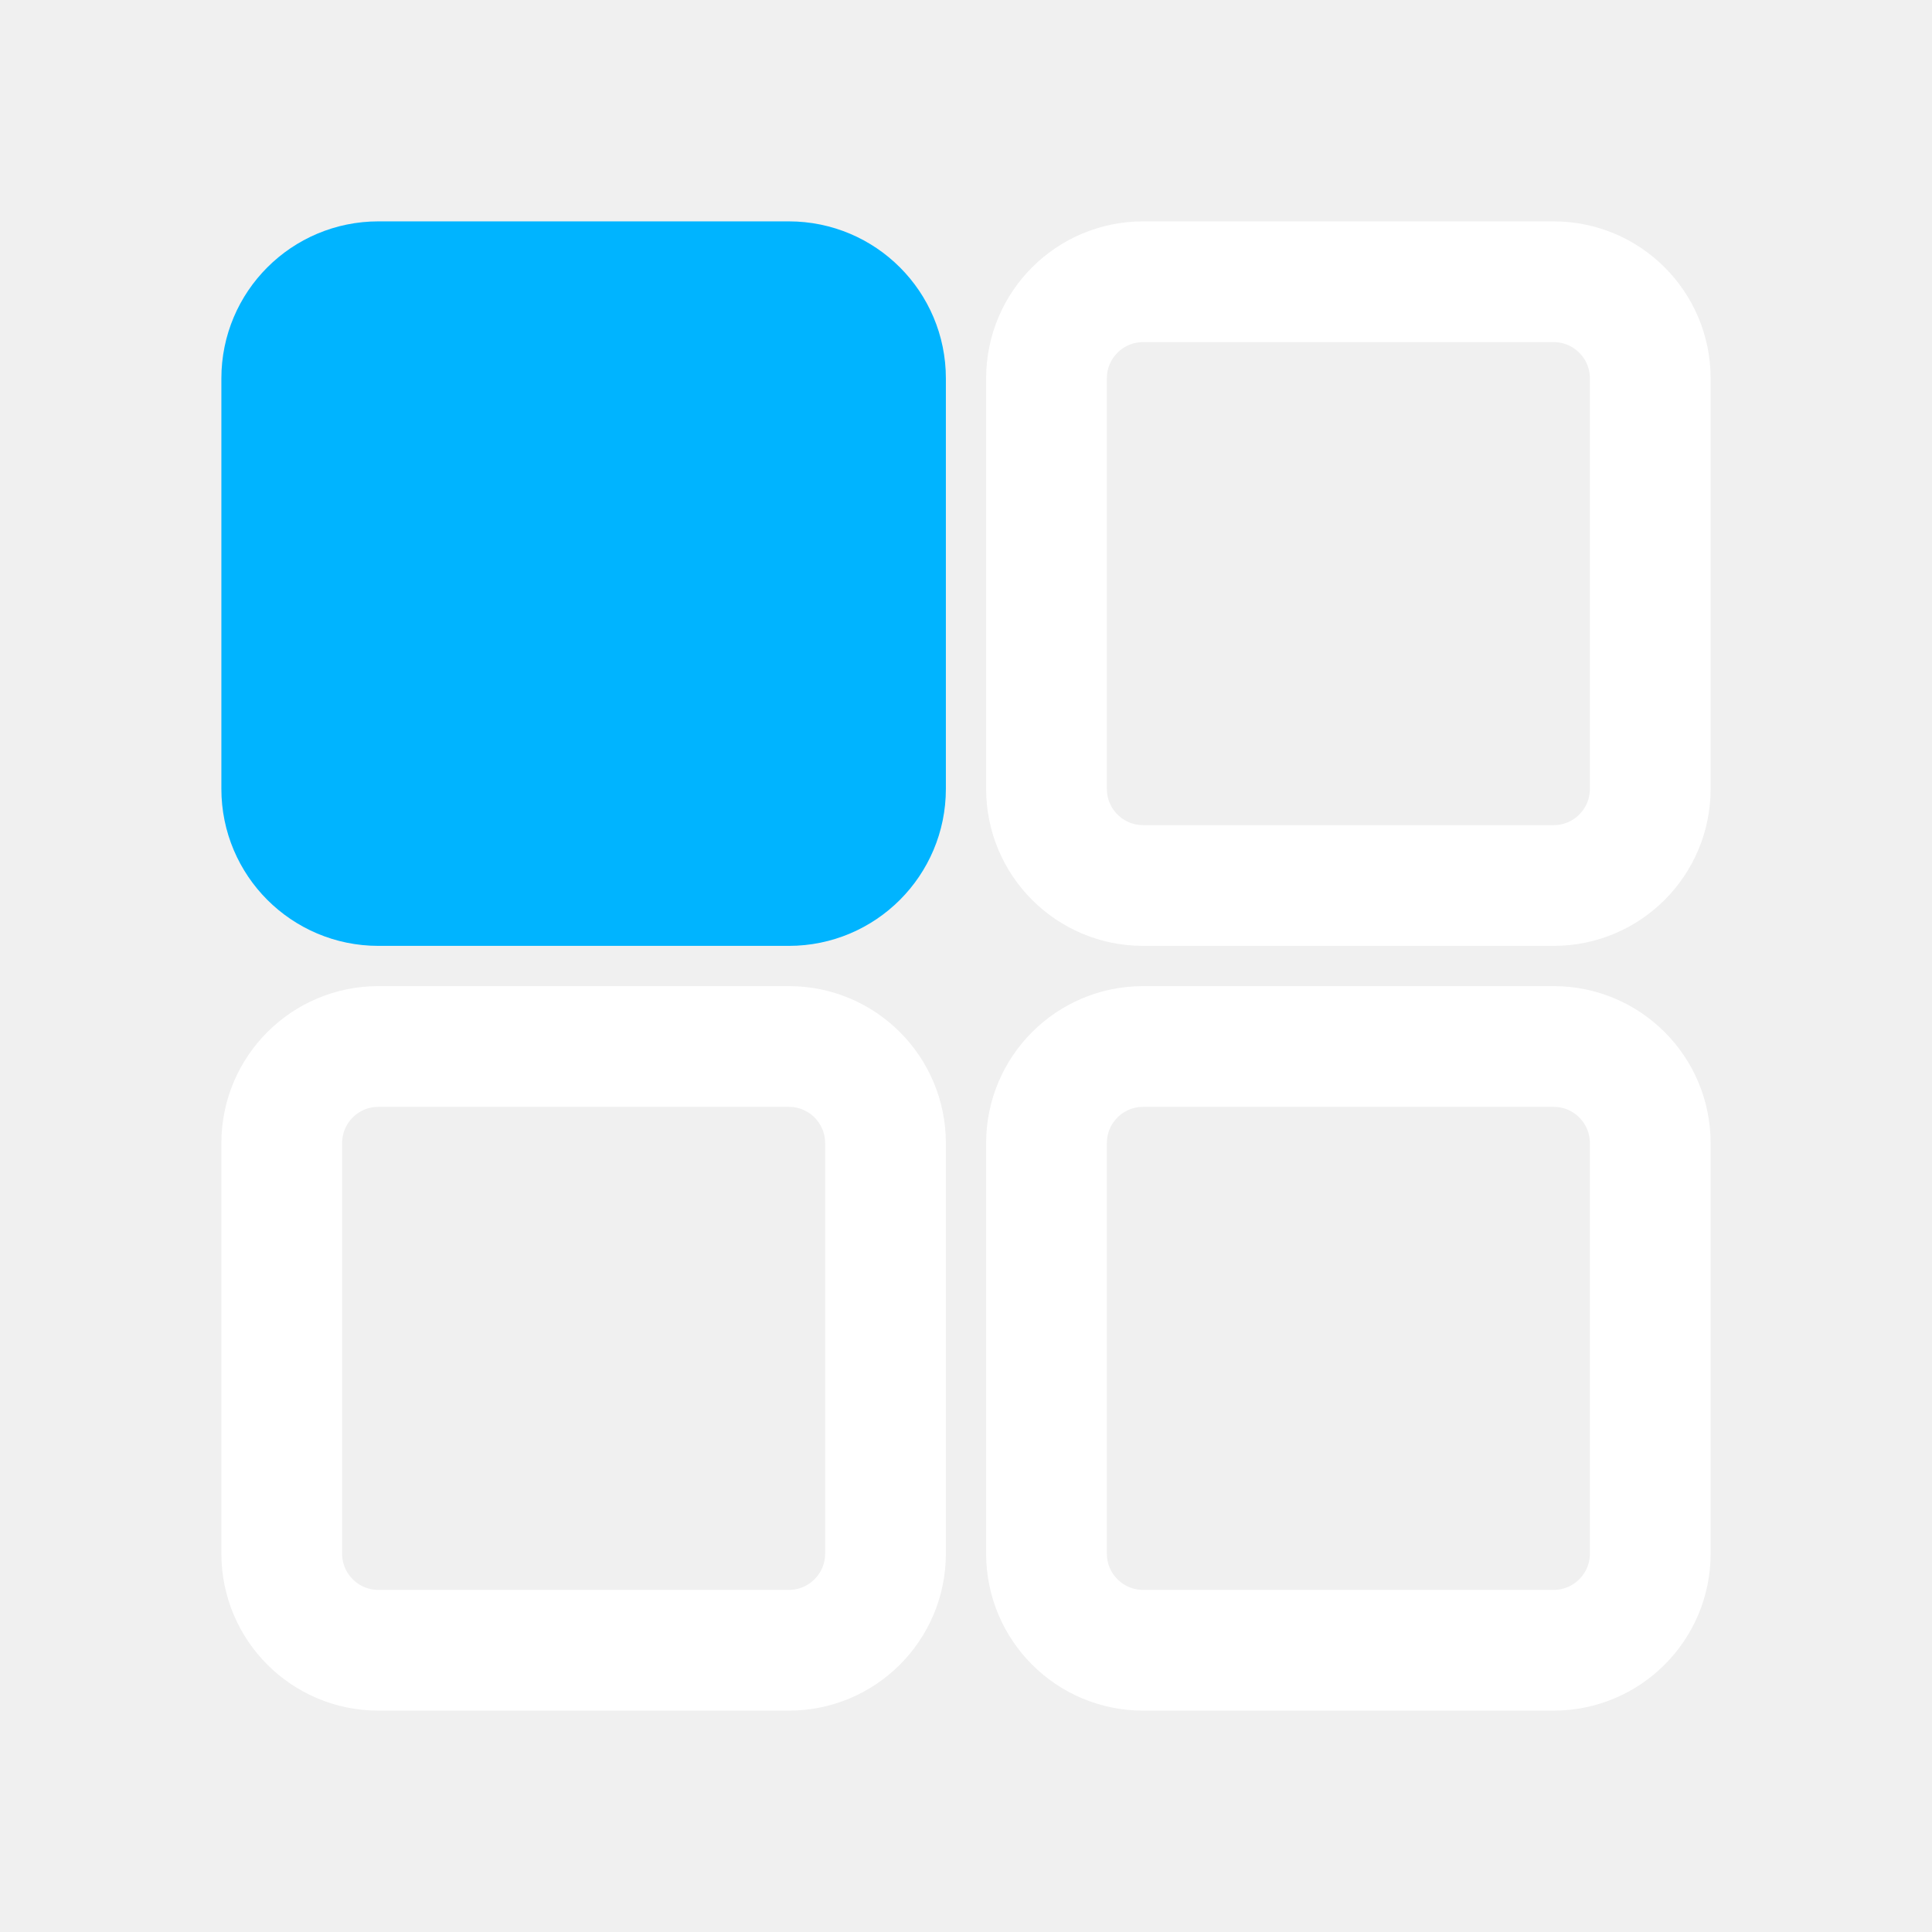
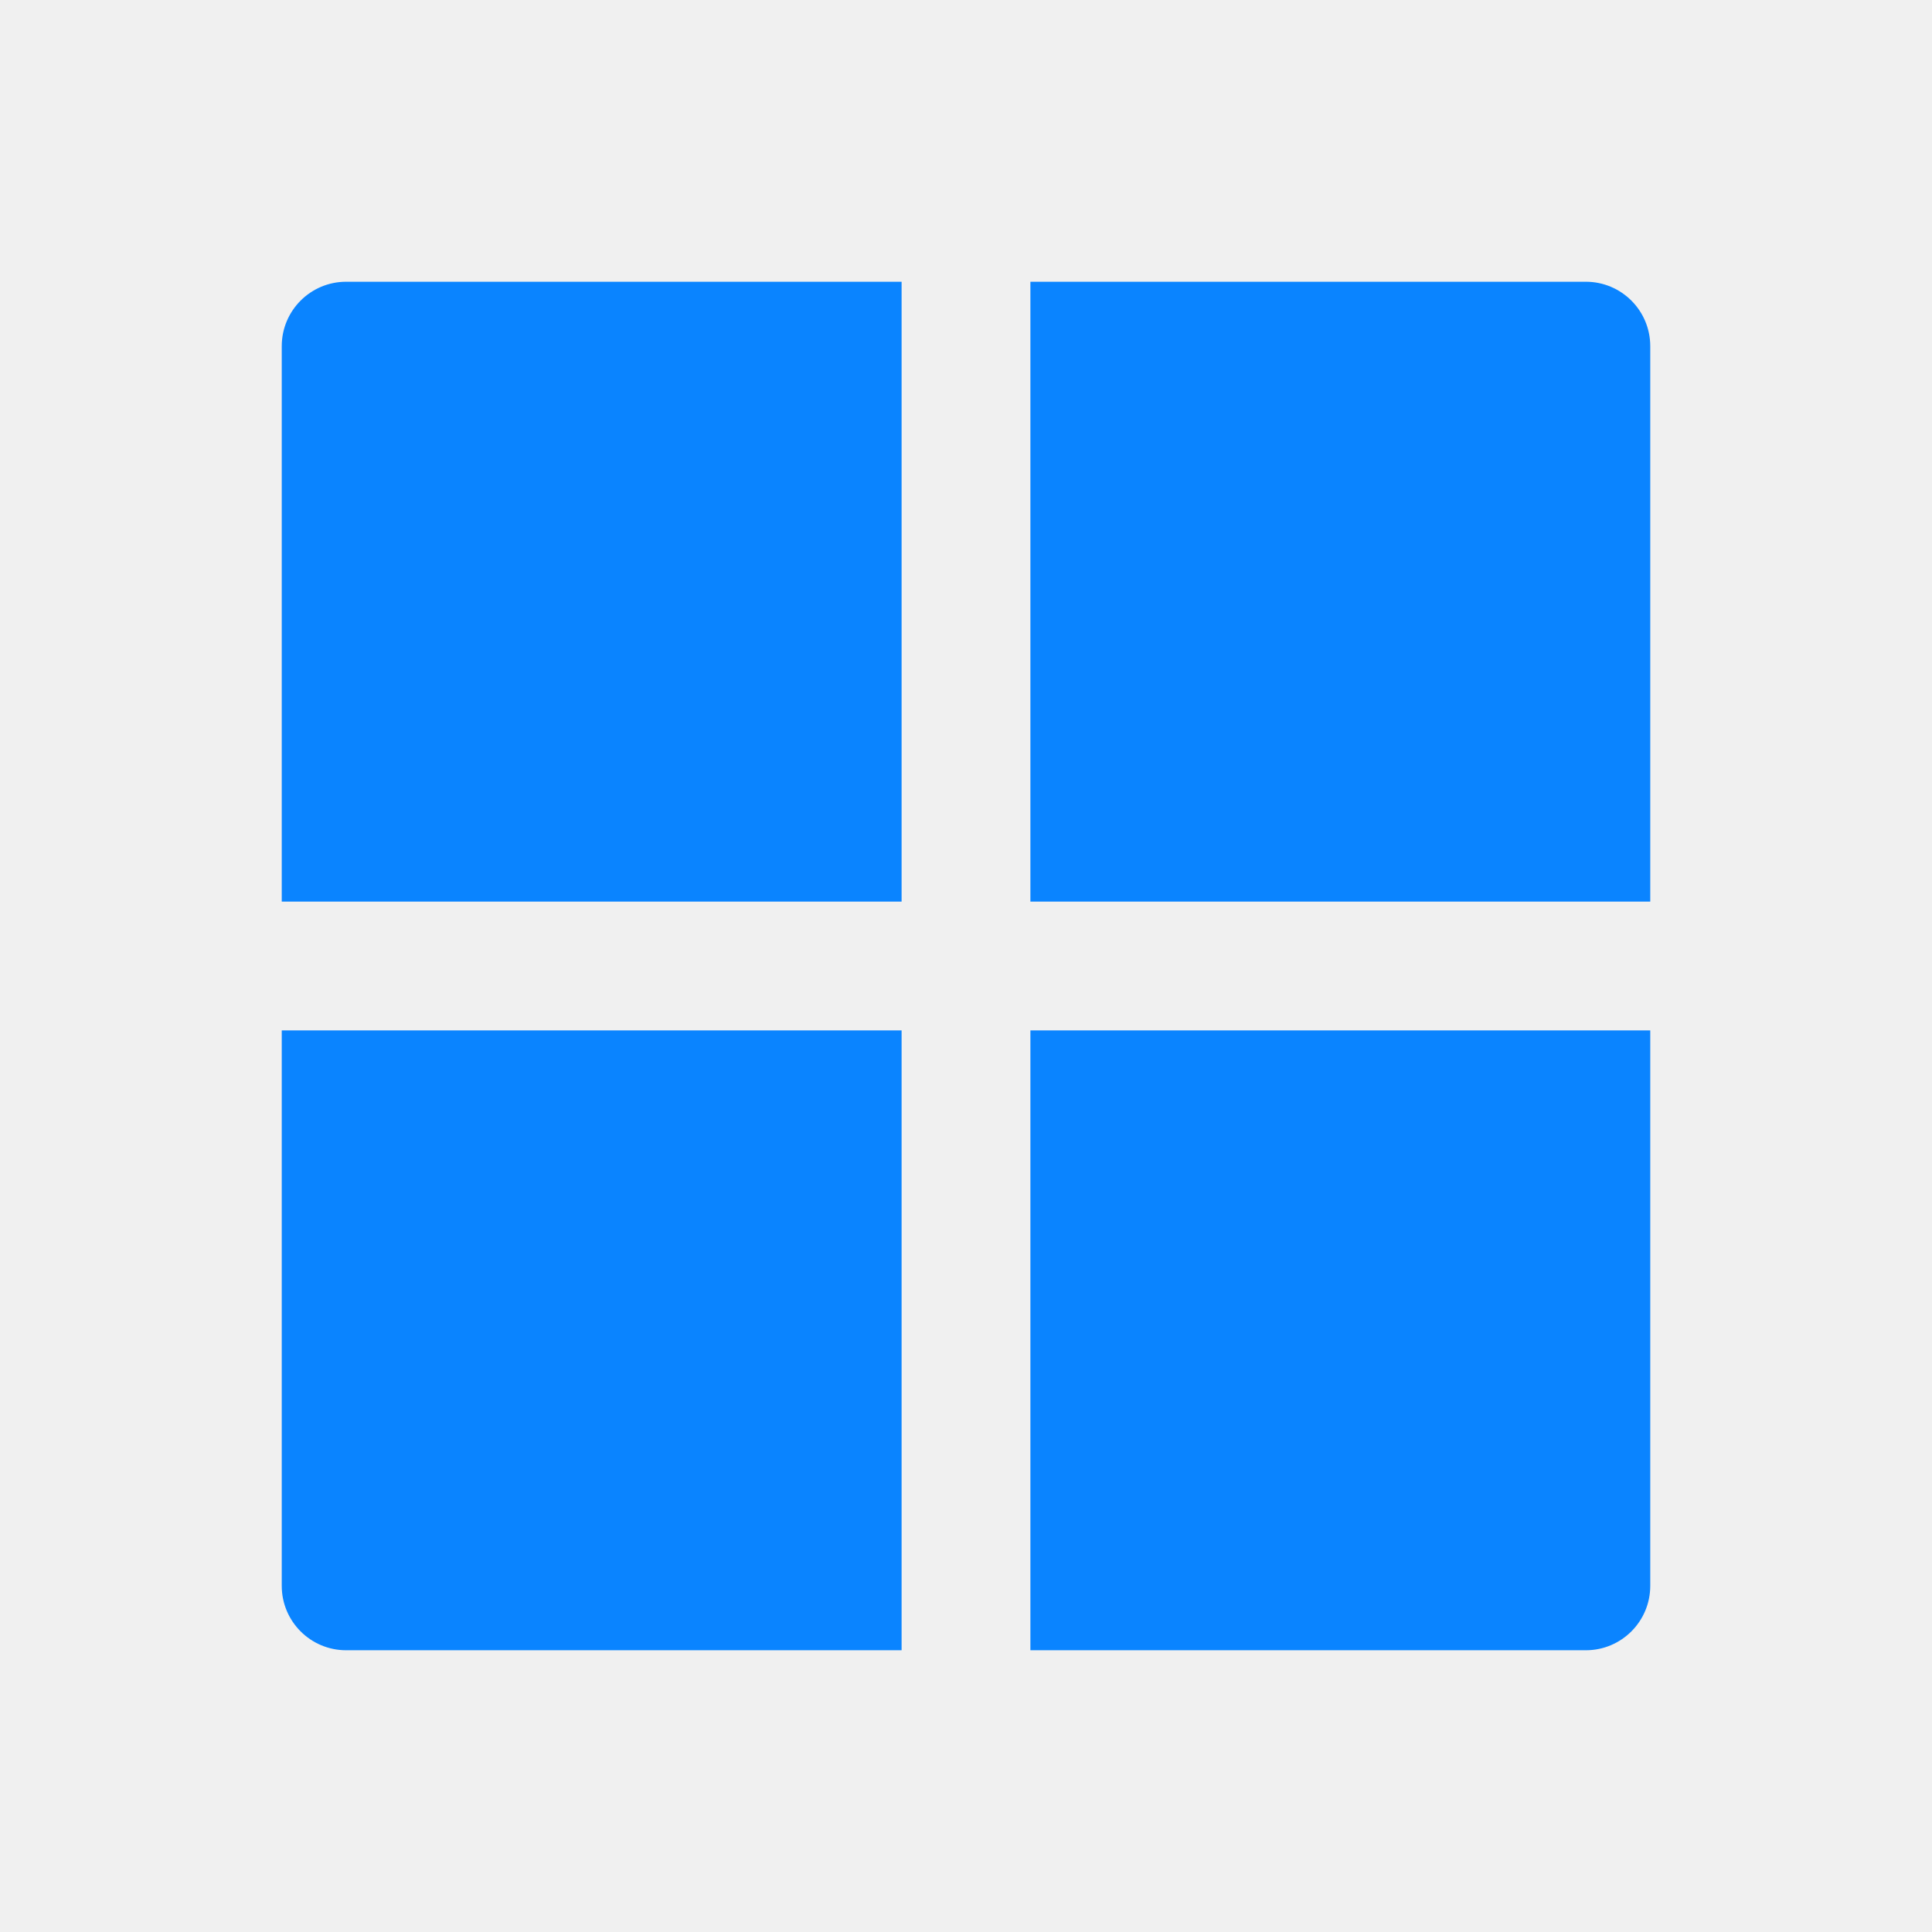
<svg xmlns="http://www.w3.org/2000/svg" width="64" height="64" viewBox="0 0 24 24" fill="none" version="1.1">
-   <path d="M4.7 3.5 H9.8 A1.2 1.2 0 0 1 11.0 4.7 V9.8 A1.2 1.2 0 0 1 9.8 11.0 H4.7 A1.2 1.2 0 0 1 3.5 9.8 V4.7 A1.2 1.2 0 0 1 4.7 3.5 Z" fill="#00B4FF" stroke="#00B4FF" stroke-width="1.5" stroke-linecap="round" stroke-linejoin="round" />
-   <path d="M14.2 3.5 H19.3 A1.2 1.2 0 0 1 20.5 4.7 V9.8 A1.2 1.2 0 0 1 19.3 11.0 H14.2 A1.2 1.2 0 0 1 13 9.8 V4.7 A1.2 1.2 0 0 1 14.2 3.5 Z M4.7 13 H9.8 A1.2 1.2 0 0 1 11.0 14.2 V19.3 A1.2 1.2 0 0 1 9.8 20.5 H4.7 A1.2 1.2 0 0 1 3.5 19.3 V14.2 A1.2 1.2 0 0 1 4.7 13 Z M14.2 13 H19.3 A1.2 1.2 0 0 1 20.5 14.2 V19.3 A1.2 1.2 0 0 1 19.3 20.5 H14.2 A1.2 1.2 0 0 1 13 19.3 V14.2 A1.2 1.2 0 0 1 14.2 13 Z" stroke="#ffffff" stroke-width="1.5" stroke-linecap="round" stroke-linejoin="round" />
+   <path d="M4.3 3.5 H11.2 V11.2 H3.5 V4.3 A0.8 0.8 0 0 1 4.3 3.5 Z M12.8 3.5 H19.7 A0.8 0.8 0 0 1 20.5 4.3 V11.2 H12.8 Z M3.5 12.8 H11.2 V20.5 H4.3 A0.8 0.8 0 0 1 3.5 19.7 Z M12.8 12.8 H20.5 V19.7 A0.8 0.8 0 0 1 19.7 20.5 H12.8 Z" fill="#0A84FF" />
</svg>
